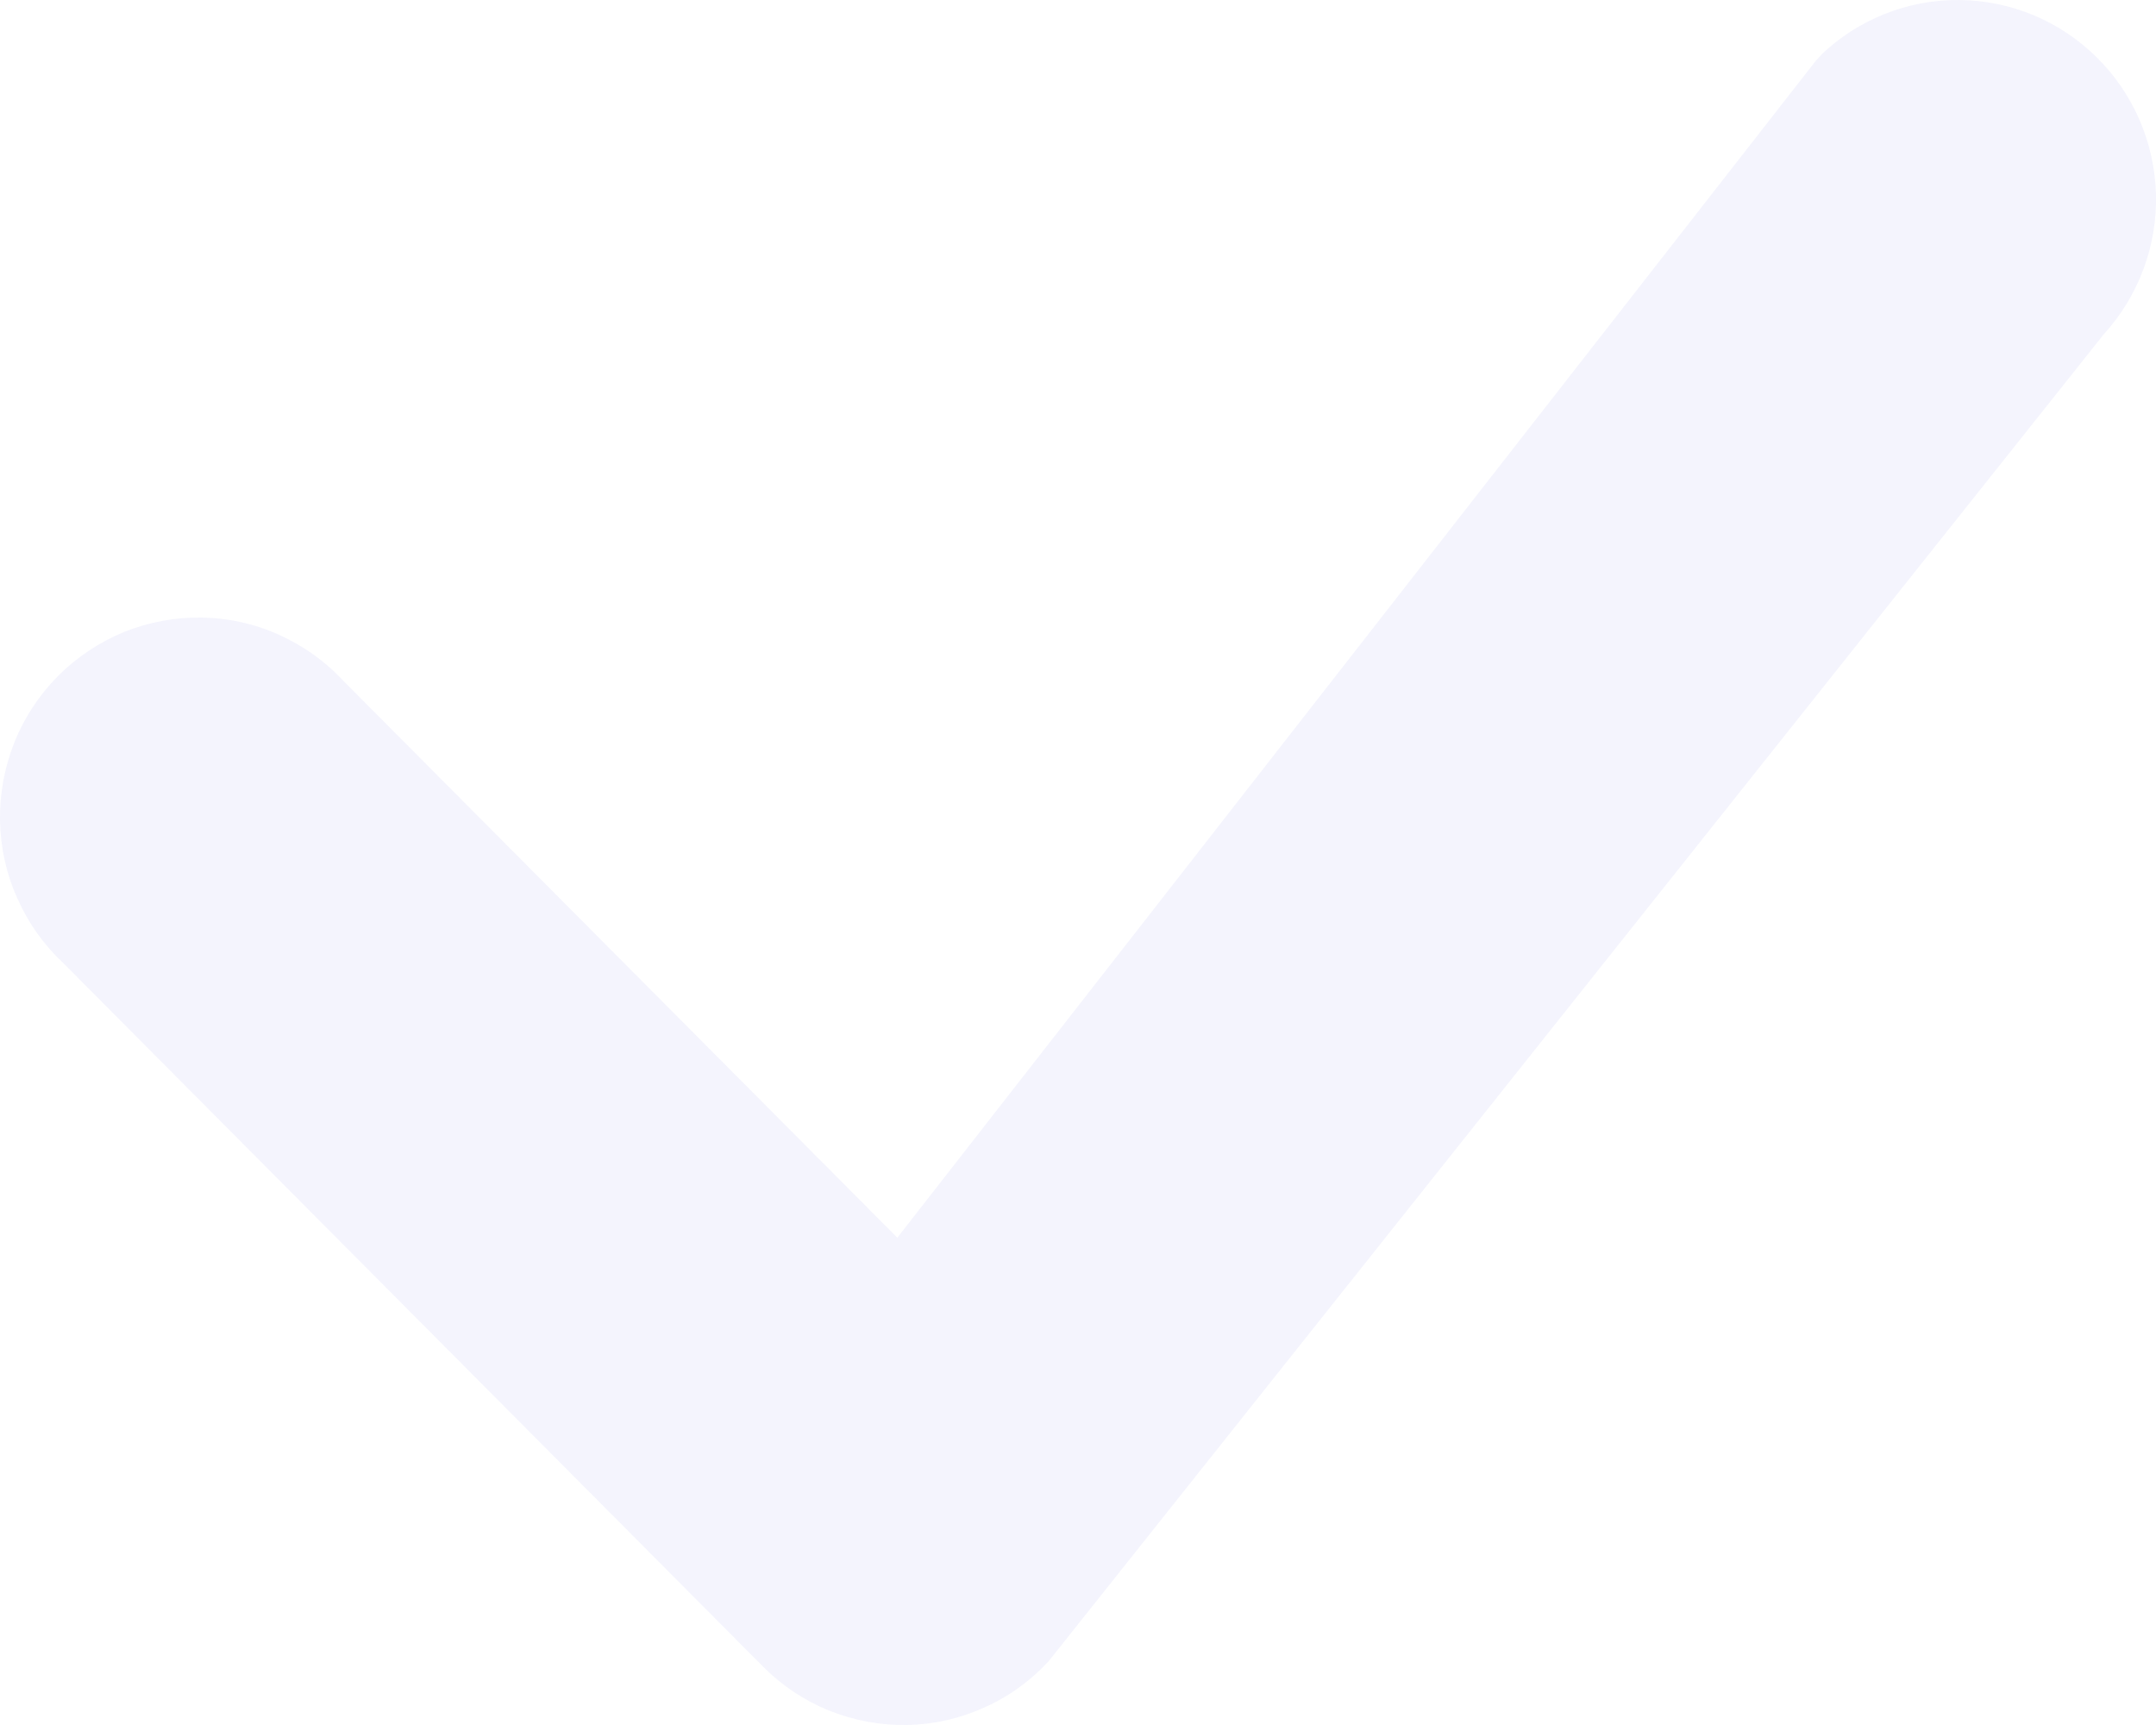
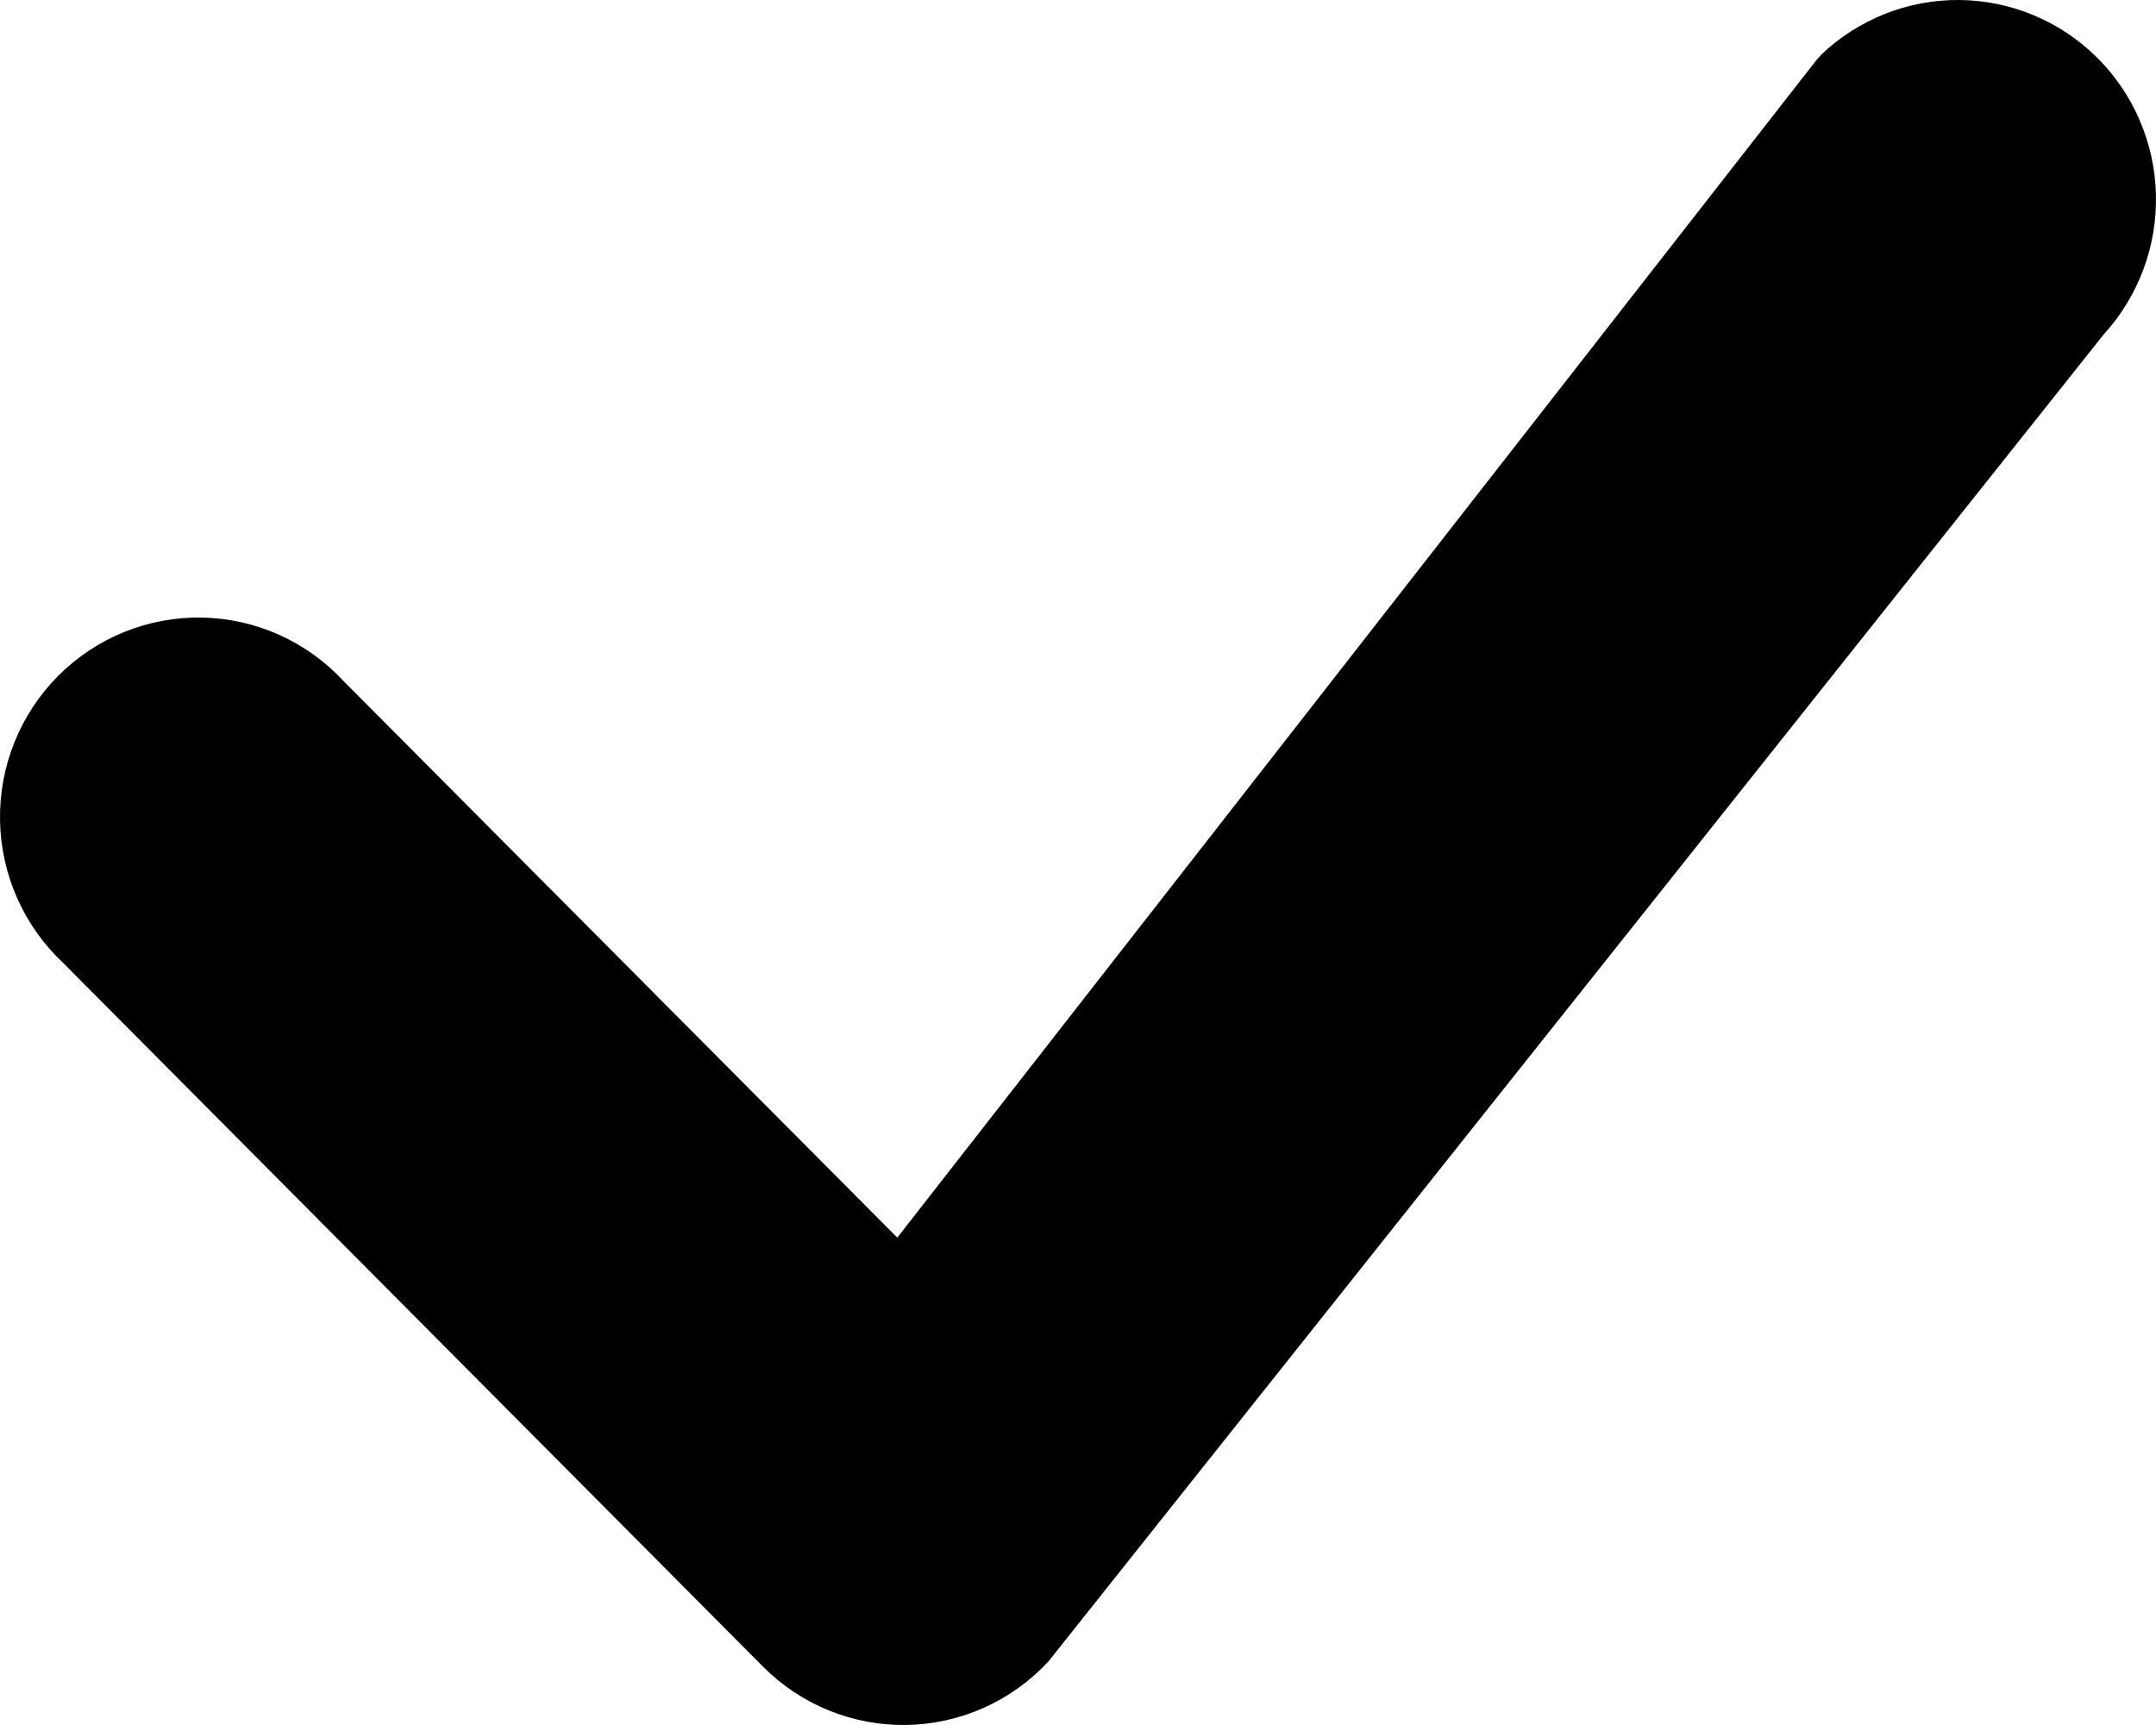
- <svg xmlns="http://www.w3.org/2000/svg" width="10" height="8" viewBox="0 0 10 8" fill="none">
-   <path d="M8.446 0.255C8.618 0.09 8.848 -0.002 9.087 2.65108e-05C9.326 0.002 9.554 0.097 9.724 0.265C9.895 0.433 9.993 0.661 10 0.901C10.006 1.14 9.919 1.373 9.758 1.55L4.864 7.704C4.779 7.796 4.678 7.869 4.565 7.919C4.452 7.97 4.33 7.998 4.206 8C4.083 8.002 3.96 7.979 3.845 7.933C3.73 7.886 3.626 7.817 3.539 7.729L0.293 4.466C0.202 4.381 0.13 4.279 0.08 4.165C0.029 4.052 0.002 3.929 0 3.805C-0.002 3.681 0.021 3.558 0.067 3.442C0.113 3.327 0.182 3.223 0.269 3.135C0.357 3.047 0.461 2.978 0.575 2.931C0.69 2.885 0.813 2.862 0.936 2.864C1.06 2.866 1.182 2.893 1.294 2.944C1.407 2.995 1.509 3.067 1.593 3.158L4.162 5.74L8.422 0.282C8.43 0.273 8.438 0.264 8.447 0.255H8.446Z" fill="#F4F4FD" />
+ <svg xmlns="http://www.w3.org/2000/svg" version="1.1" width="1280" height="1024" viewBox="0 0 1280 1024">
+   <g id="icomoon-ignore">
+ </g>
+   <path d="M1081.034 32.647c22.118-21.172 51.553-32.876 82.093-32.644 30.538 0.232 59.794 12.383 81.591 33.889 21.798 21.506 34.433 50.684 35.241 81.378 0.809 30.693-10.277 60.503-30.915 83.136l-626.508 787.752c-10.774 11.667-23.776 21.029-38.23 27.528-14.454 6.497-30.063 9.999-45.893 10.294s-31.558-2.623-46.241-8.579c-14.684-5.956-28.022-14.828-39.217-26.085l-415.474-417.714c-11.57-10.839-20.85-23.91-27.287-38.435-6.437-14.523-9.898-30.202-10.177-46.099s2.63-31.689 8.553-46.431c5.923-14.743 14.739-28.136 25.921-39.379s24.503-20.106 39.167-26.061 30.37-8.879 46.183-8.599c15.812 0.28 31.406 3.761 45.853 10.231 14.445 6.472 27.447 15.802 38.228 27.434l328.799 330.414 545.329-698.557c0.982-1.215 2.030-2.375 3.14-3.473h-0.156z" />
</svg>
